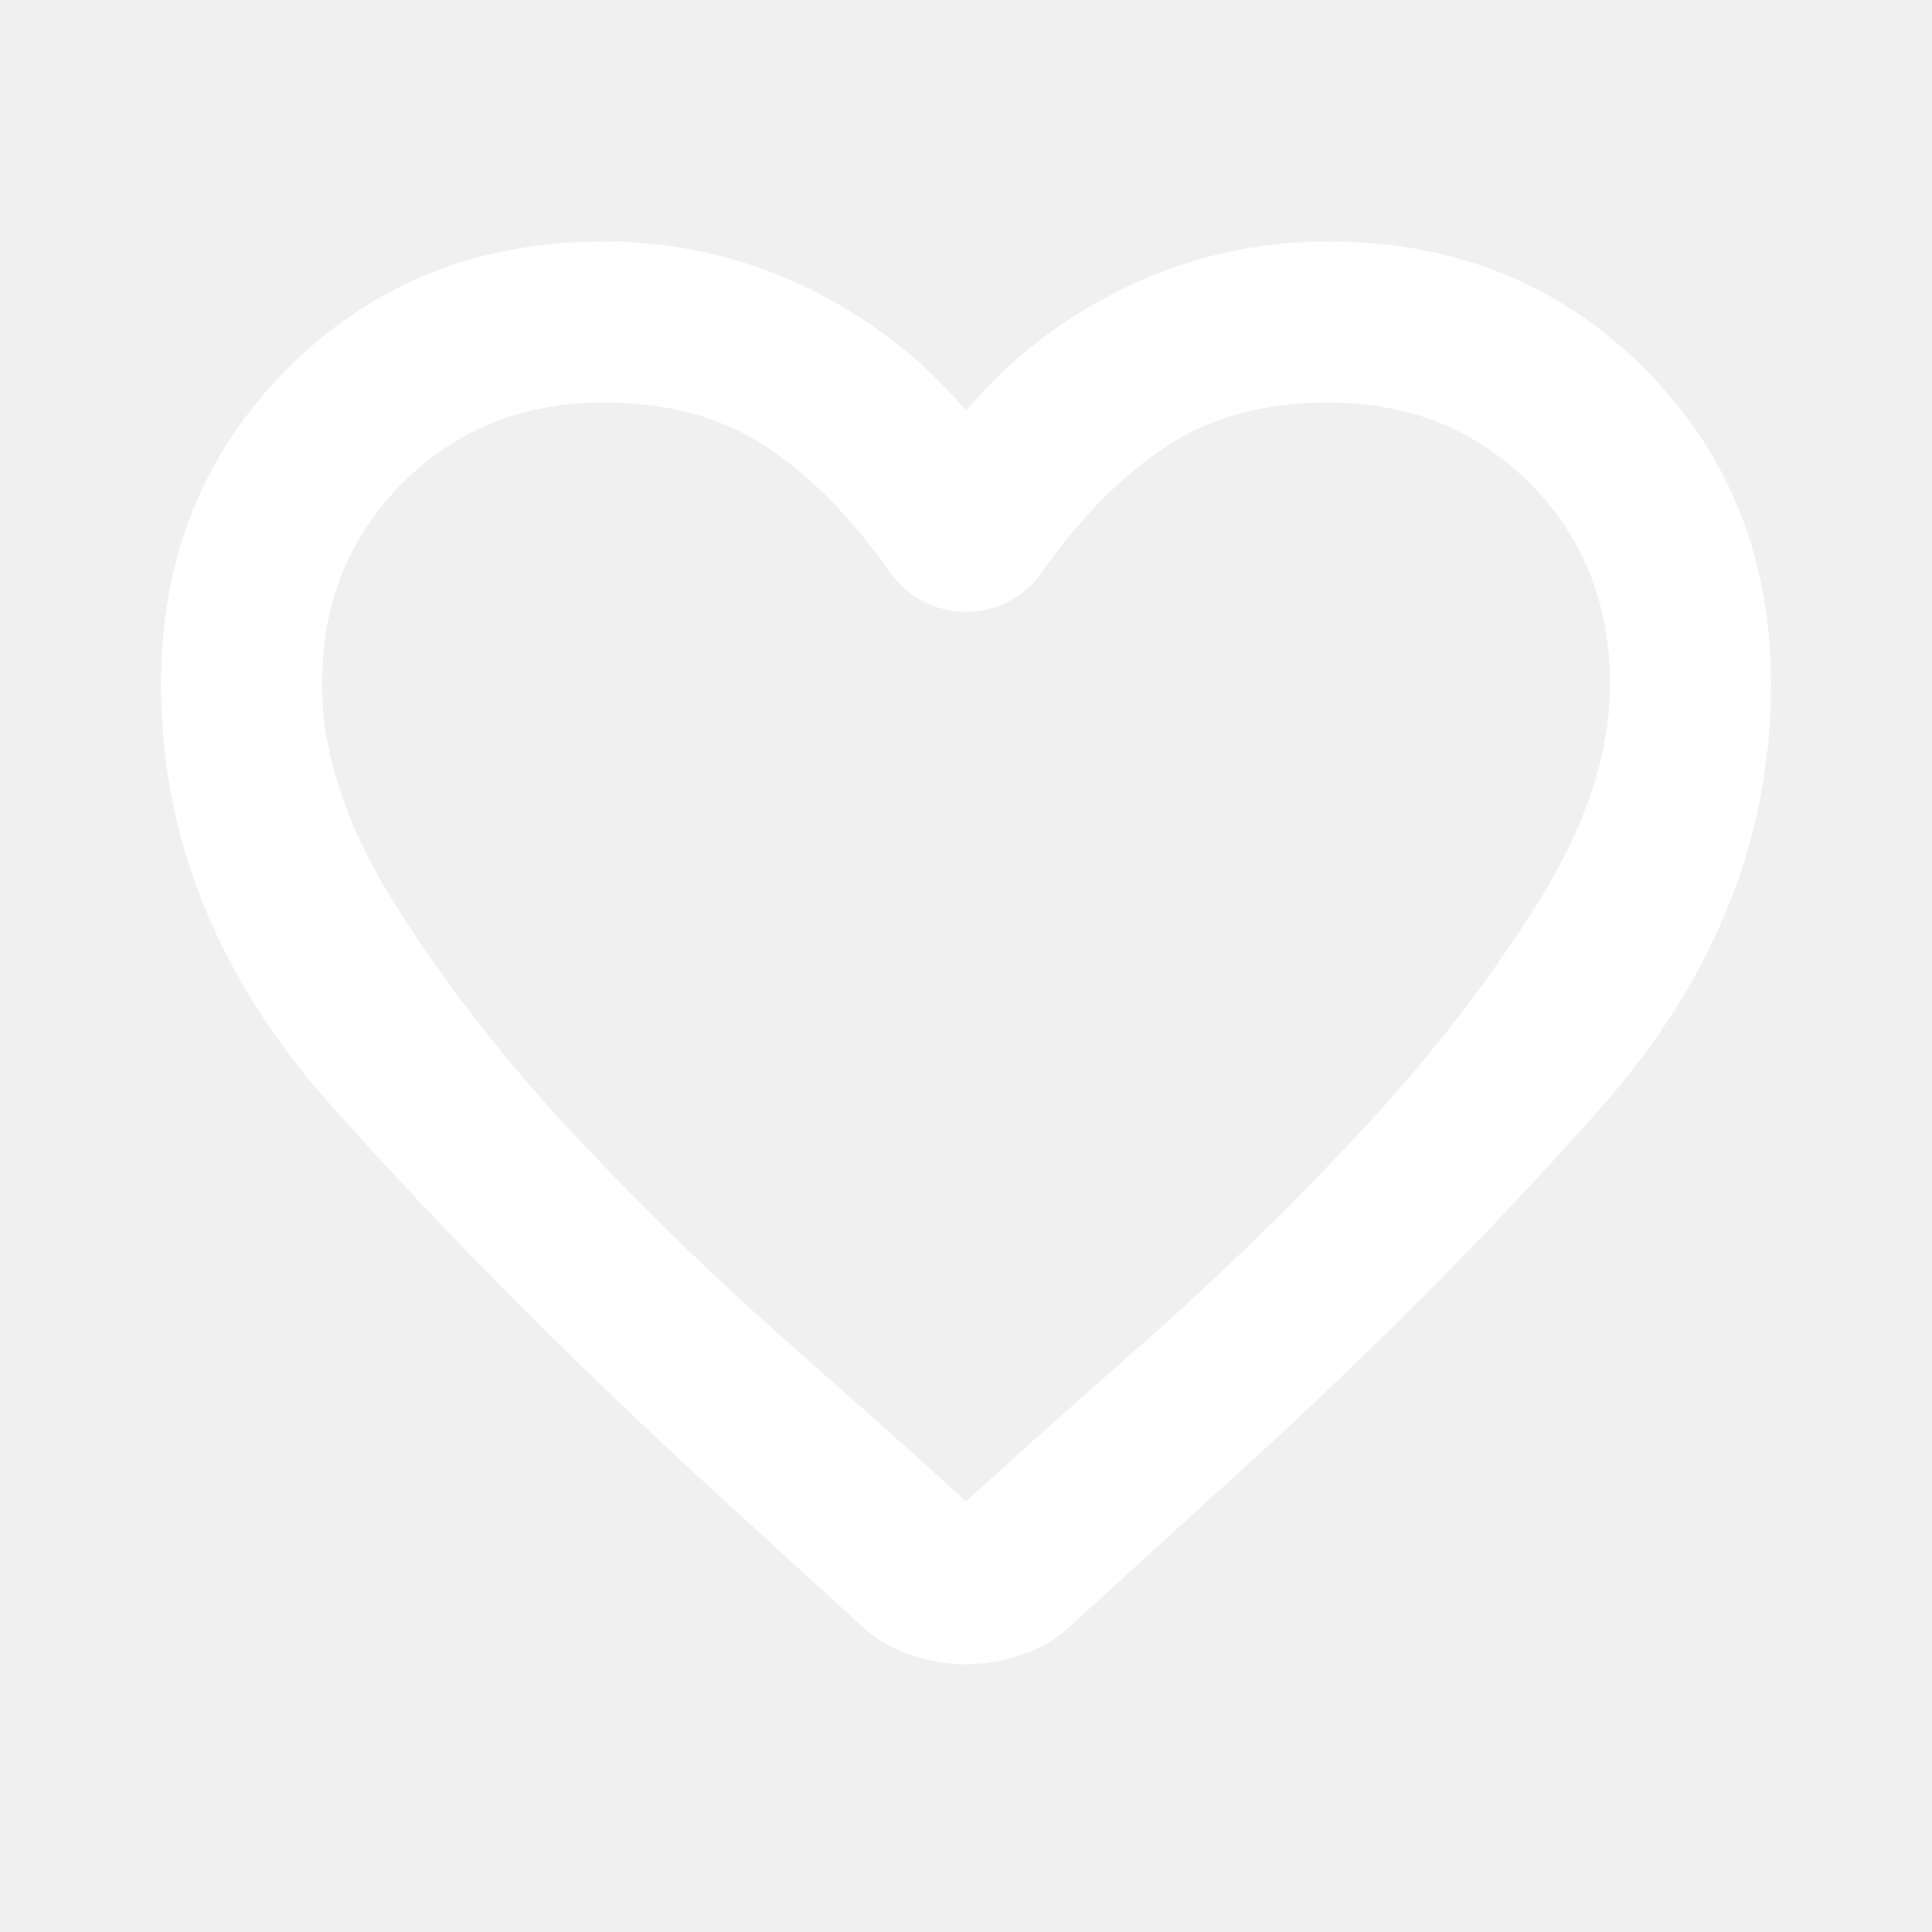
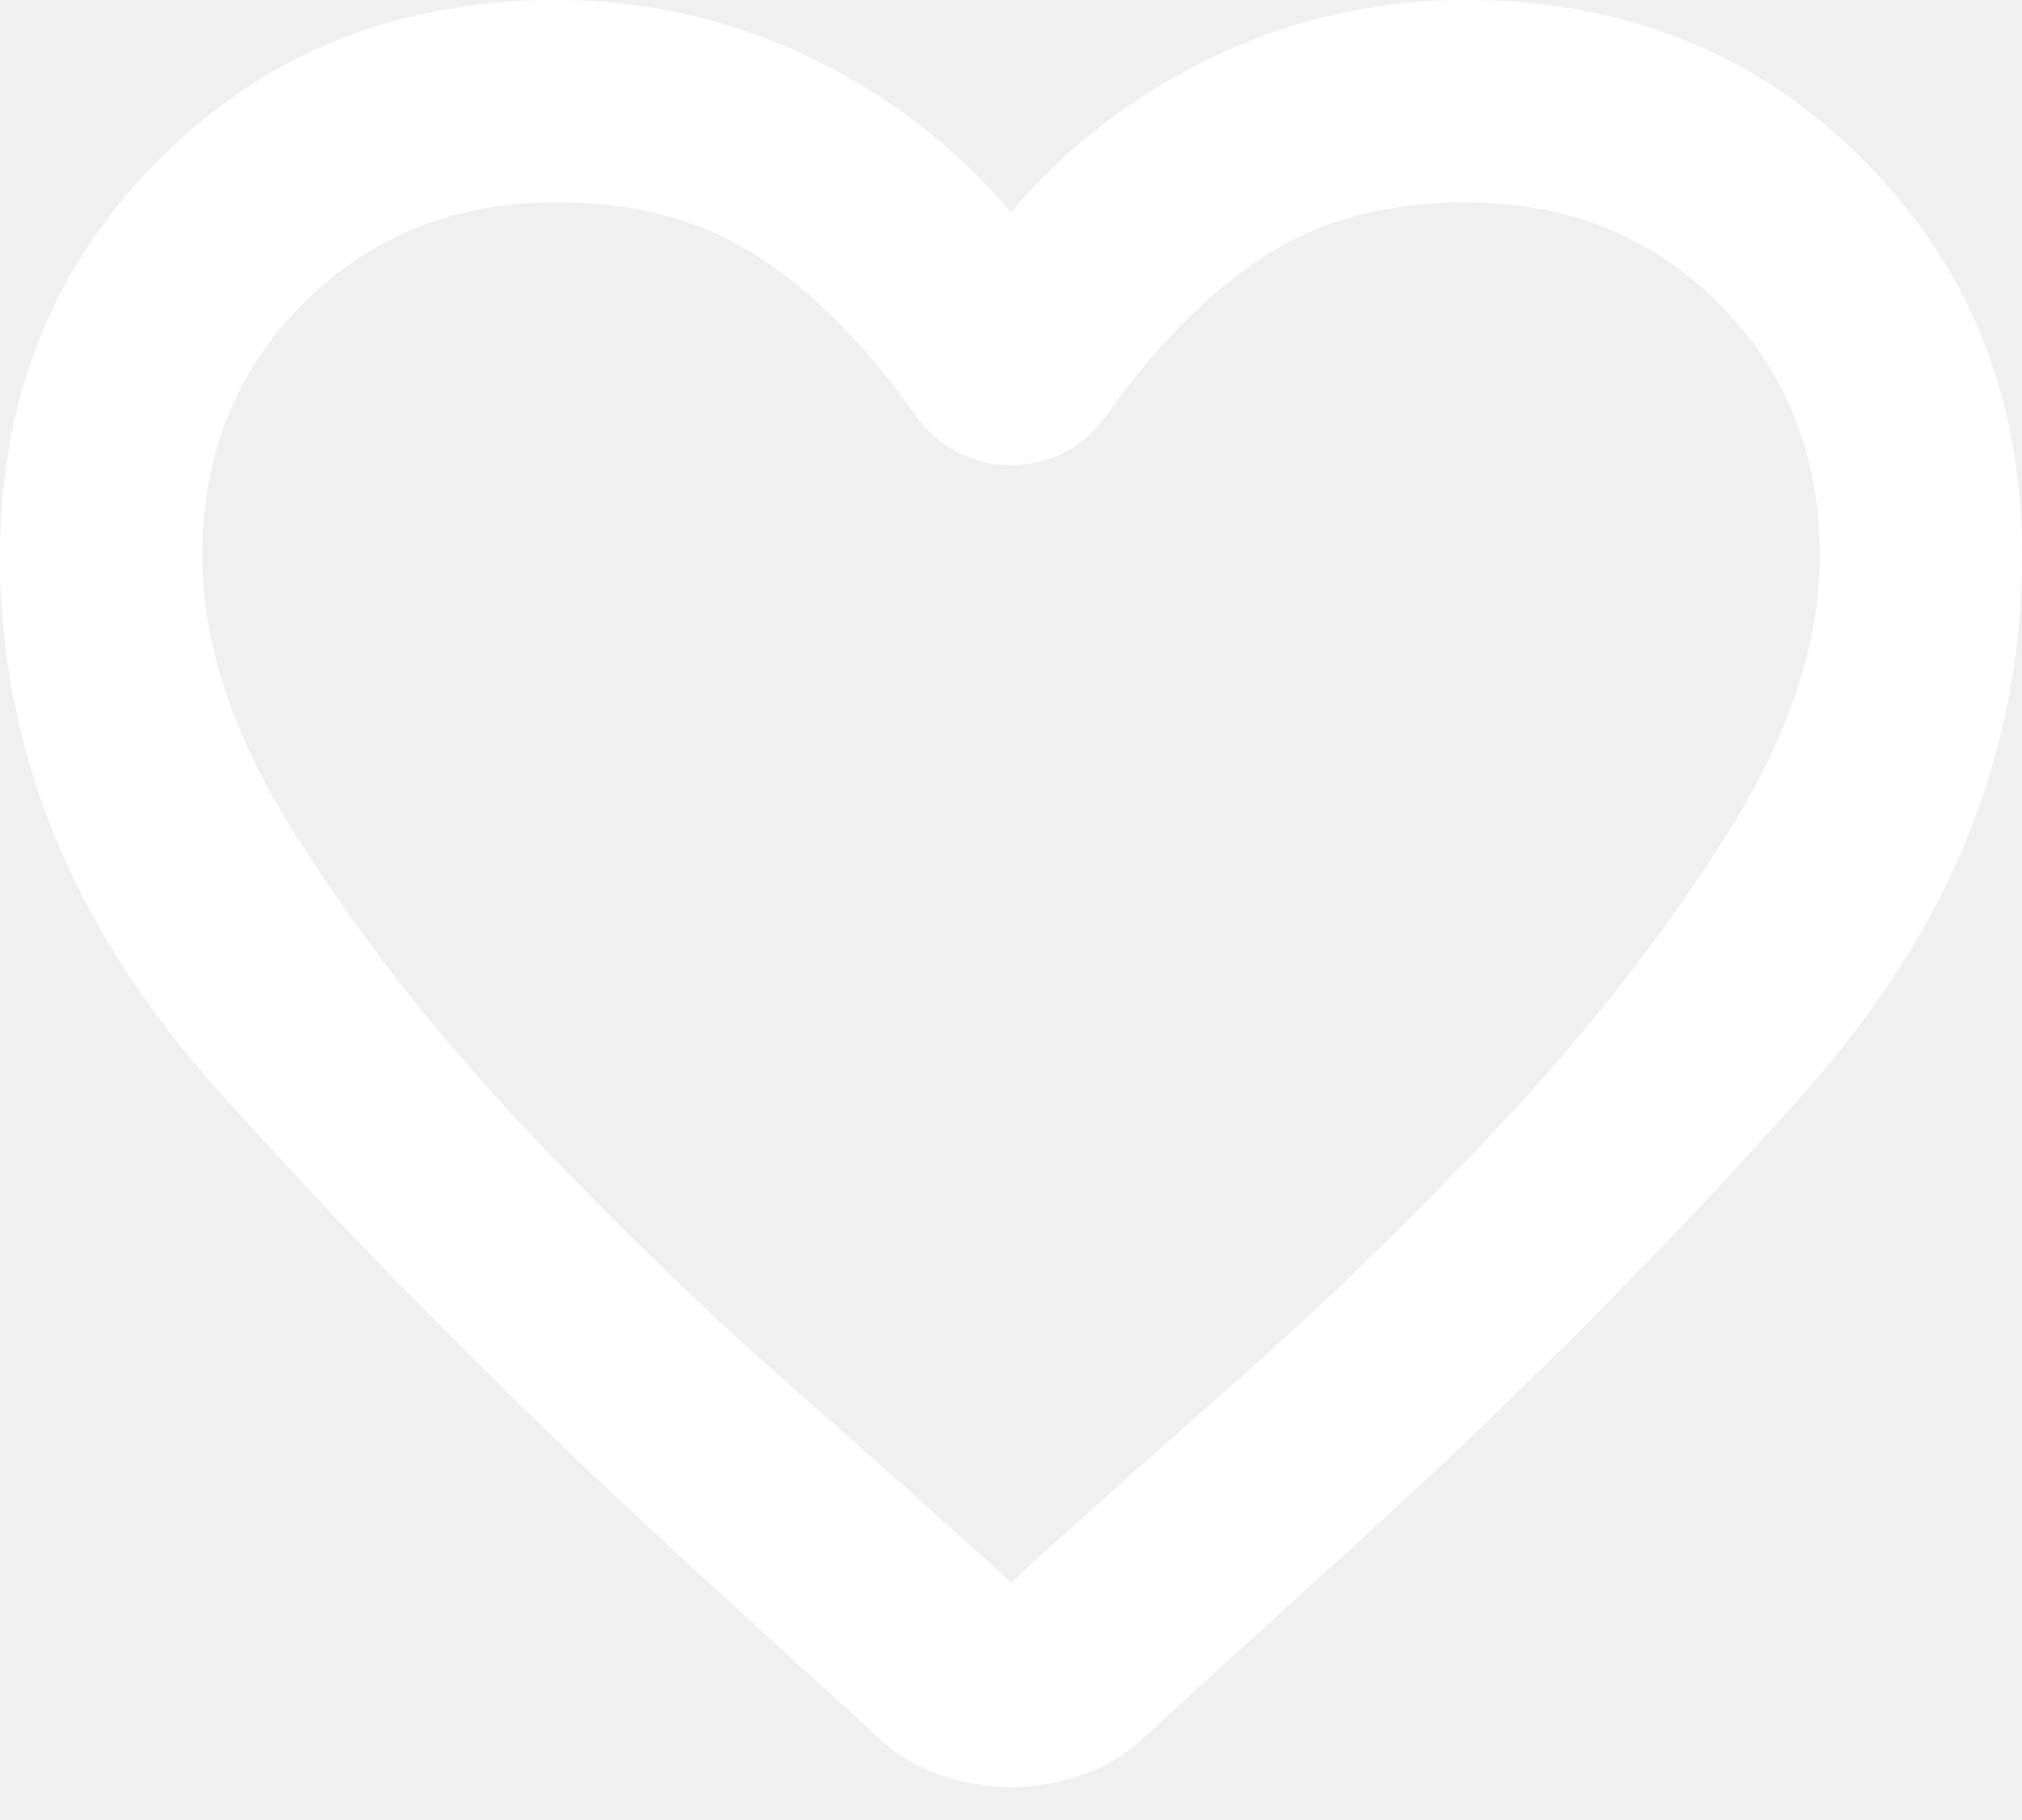
- <svg xmlns="http://www.w3.org/2000/svg" width="24" height="24" viewBox="0 0 24 24" fill="none">
-   <mask id="mask0_4_4269" style="mask-type:alpha" maskUnits="userSpaceOnUse" x="0" y="0" width="24" height="24">
-     <rect width="24" height="24" fill="#D9D9D9" />
-   </mask>
-   <g mask="url(#mask0_4_4269)">
-     <path d="M12 20.675C11.767 20.675 11.529 20.633 11.287 20.55C11.046 20.467 10.833 20.333 10.65 20.15L8.925 18.575C7.158 16.958 5.562 15.354 4.138 13.762C2.712 12.171 2 10.417 2 8.5C2 6.933 2.525 5.625 3.575 4.575C4.625 3.525 5.933 3 7.5 3C8.383 3 9.217 3.188 10 3.562C10.783 3.938 11.45 4.45 12 5.1C12.55 4.45 13.217 3.938 14 3.562C14.783 3.188 15.617 3 16.5 3C18.067 3 19.375 3.525 20.425 4.575C21.475 5.625 22 6.933 22 8.5C22 10.417 21.292 12.175 19.875 13.775C18.458 15.375 16.85 16.983 15.05 18.6L13.35 20.15C13.167 20.333 12.954 20.467 12.713 20.55C12.471 20.633 12.233 20.675 12 20.675ZM11.05 7.1C10.567 6.417 10.05 5.896 9.5 5.537C8.95 5.179 8.283 5 7.5 5C6.5 5 5.667 5.333 5 6C4.333 6.667 4 7.5 4 8.5C4 9.367 4.308 10.287 4.925 11.262C5.542 12.238 6.279 13.183 7.138 14.1C7.996 15.017 8.879 15.875 9.787 16.675C10.696 17.475 11.433 18.133 12 18.65C12.567 18.133 13.304 17.475 14.213 16.675C15.121 15.875 16.004 15.017 16.863 14.1C17.721 13.183 18.458 12.238 19.075 11.262C19.692 10.287 20 9.367 20 8.5C20 7.5 19.667 6.667 19 6C18.333 5.333 17.5 5 16.5 5C15.717 5 15.05 5.179 14.5 5.537C13.95 5.896 13.433 6.417 12.95 7.1C12.833 7.267 12.692 7.392 12.525 7.475C12.358 7.558 12.183 7.6 12 7.6C11.817 7.6 11.642 7.558 11.475 7.475C11.308 7.392 11.167 7.267 11.05 7.1Z" fill="white" />
-   </g>
+ <svg xmlns="http://www.w3.org/2000/svg" width="20" height="18" viewBox="0 0 20 18" fill="none">
+   <path d="M10 17.675C9.767 17.675 9.529 17.633 9.287 17.55C9.046 17.467 8.833 17.333 8.65 17.15L6.925 15.575C5.158 13.958 3.562 12.354 2.138 10.762C0.713 9.171 0 7.417 0 5.5C0 3.933 0.525 2.625 1.575 1.575C2.625 0.525 3.933 0 5.5 0C6.383 0 7.217 0.188 8 0.562C8.783 0.938 9.45 1.45 10 2.1C10.55 1.45 11.217 0.938 12 0.562C12.783 0.188 13.617 0 14.5 0C16.067 0 17.375 0.525 18.425 1.575C19.475 2.625 20 3.933 20 5.5C20 7.417 19.292 9.175 17.875 10.775C16.458 12.375 14.85 13.983 13.05 15.6L11.35 17.15C11.167 17.333 10.954 17.467 10.713 17.55C10.471 17.633 10.233 17.675 10 17.675ZM9.05 4.1C8.567 3.417 8.05 2.896 7.5 2.538C6.95 2.179 6.283 2 5.5 2C4.5 2 3.667 2.333 3 3C2.333 3.667 2 4.5 2 5.5C2 6.367 2.308 7.287 2.925 8.262C3.542 9.238 4.279 10.183 5.138 11.1C5.996 12.017 6.879 12.875 7.787 13.675C8.696 14.475 9.433 15.133 10 15.65C10.567 15.133 11.304 14.475 12.213 13.675C13.121 12.875 14.004 12.017 14.863 11.1C15.721 10.183 16.458 9.238 17.075 8.262C17.692 7.287 18 6.367 18 5.5C18 4.5 17.667 3.667 17 3C16.333 2.333 15.5 2 14.5 2C13.717 2 13.05 2.179 12.5 2.538C11.95 2.896 11.433 3.417 10.95 4.1C10.833 4.267 10.692 4.392 10.525 4.475C10.358 4.558 10.183 4.6 10 4.6C9.817 4.6 9.642 4.558 9.475 4.475C9.308 4.392 9.167 4.267 9.05 4.1Z" fill="white" />
</svg>
